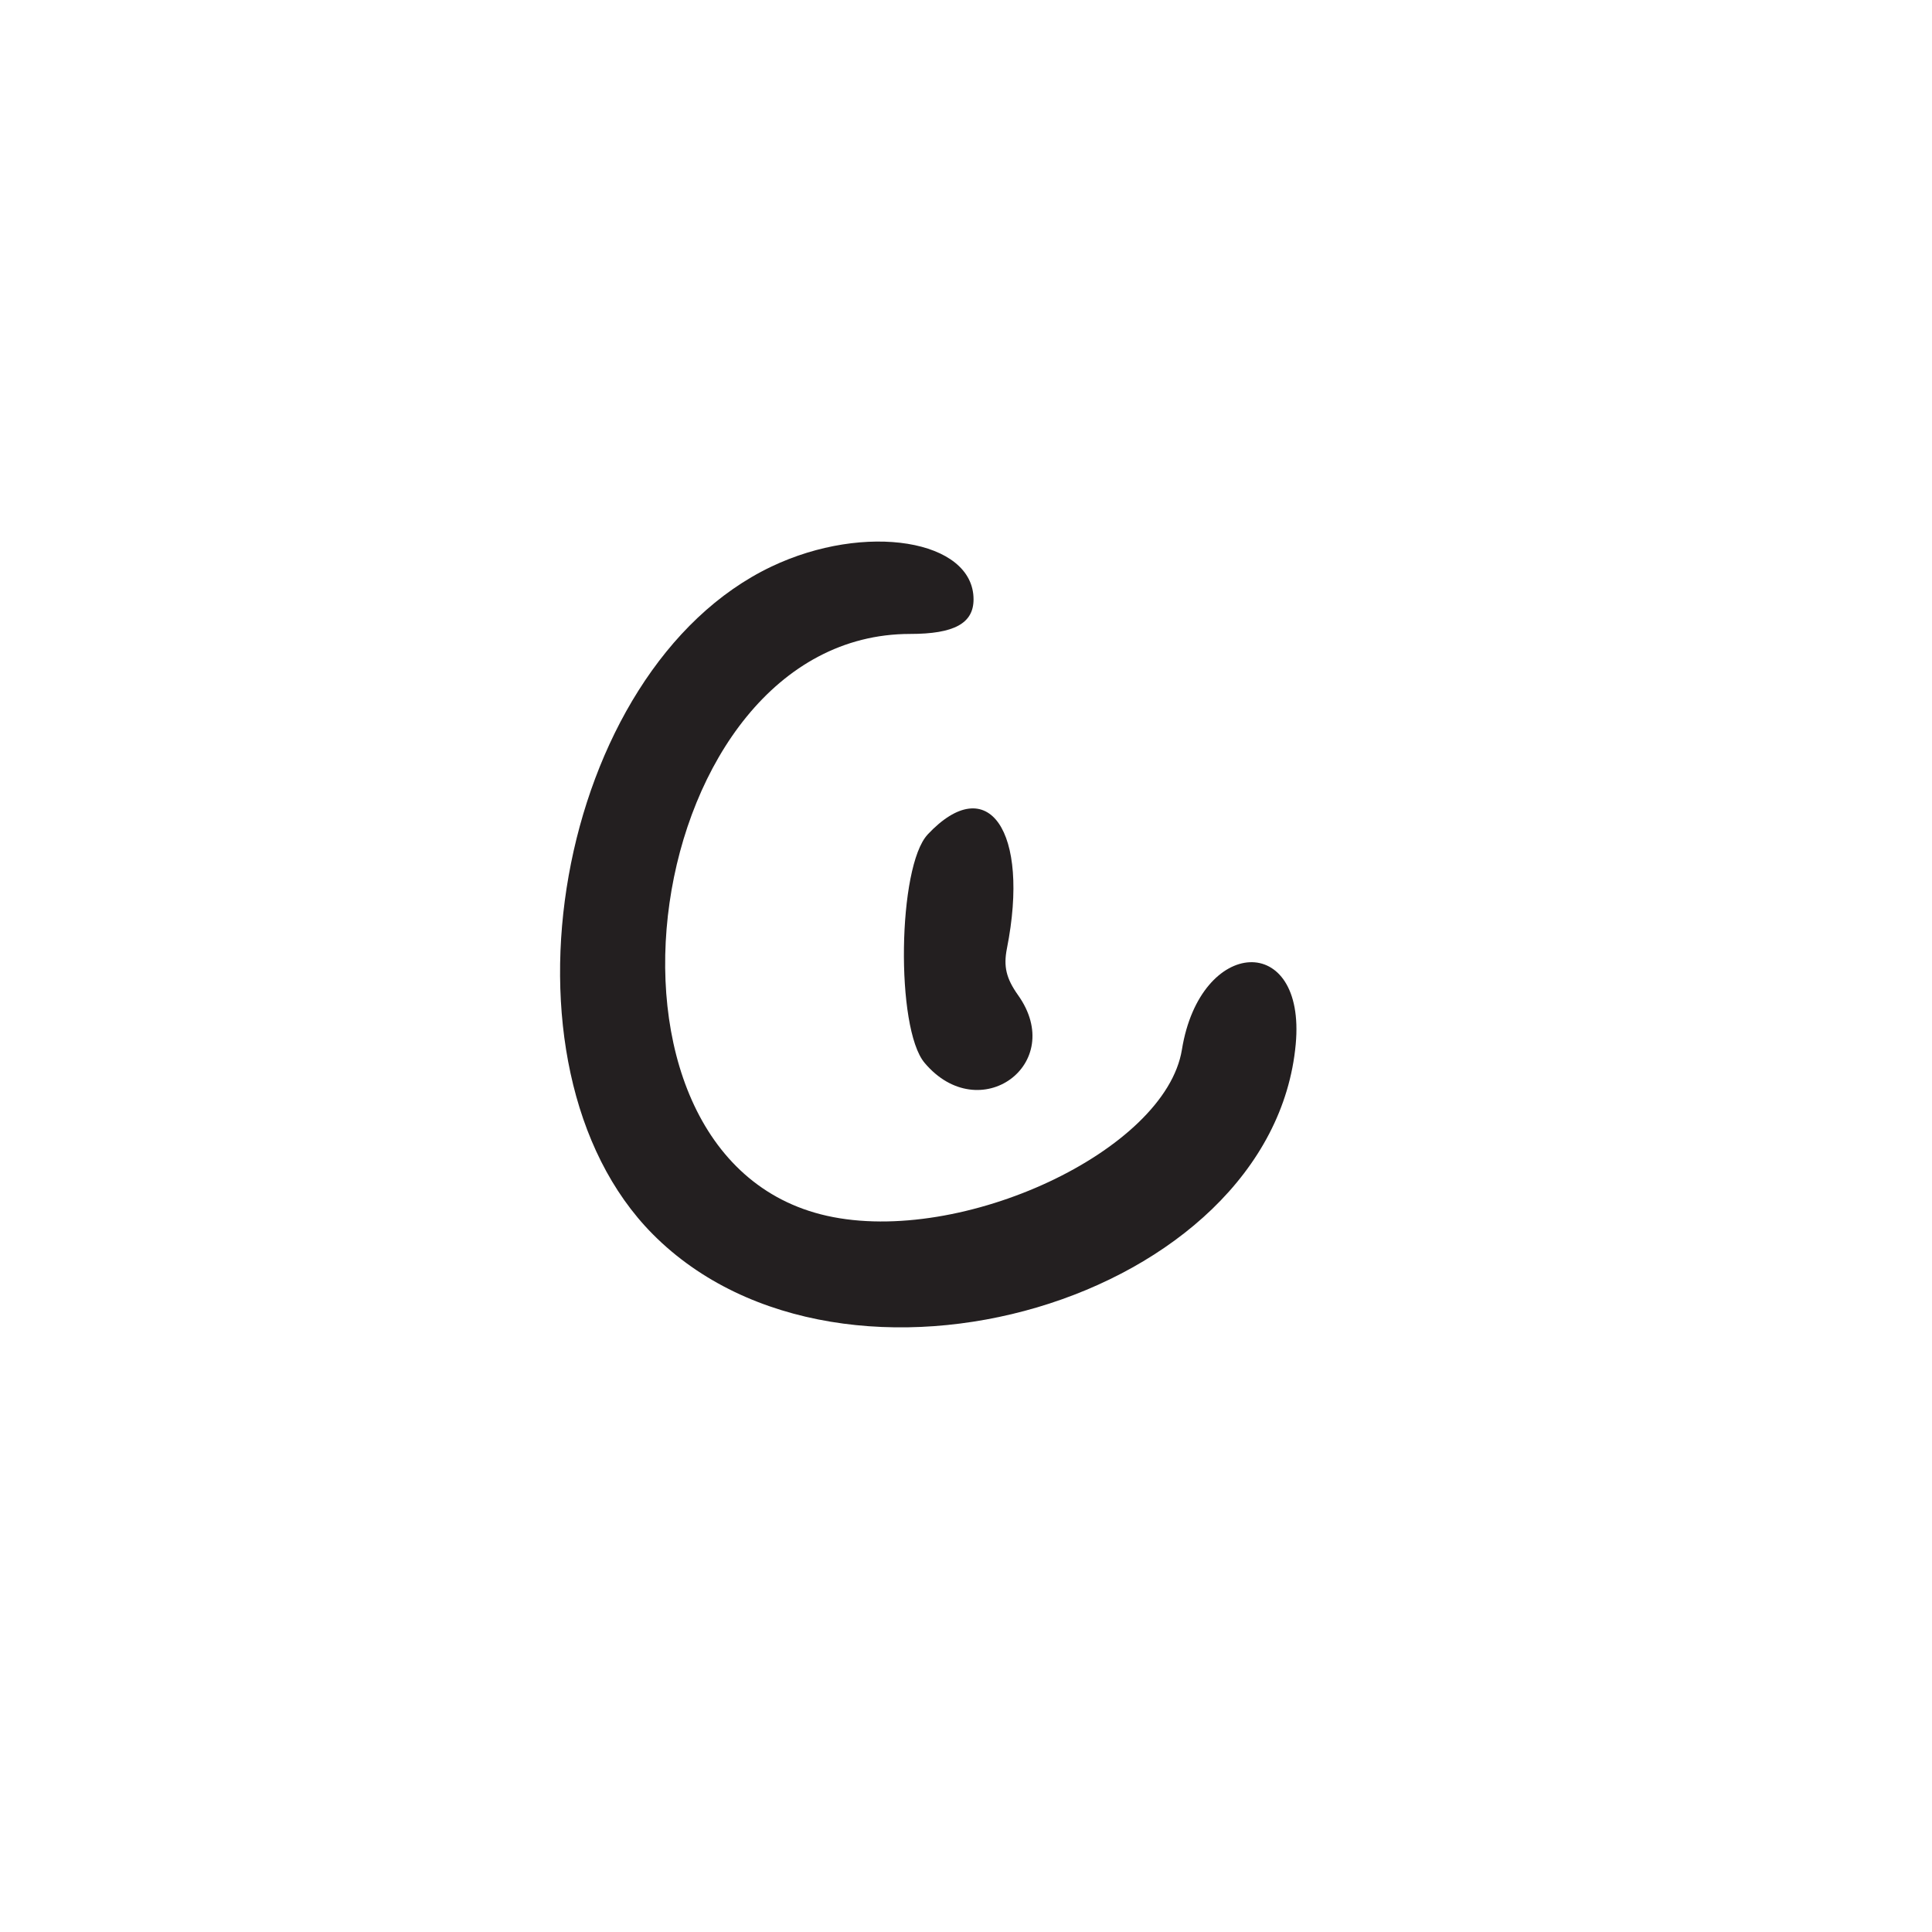
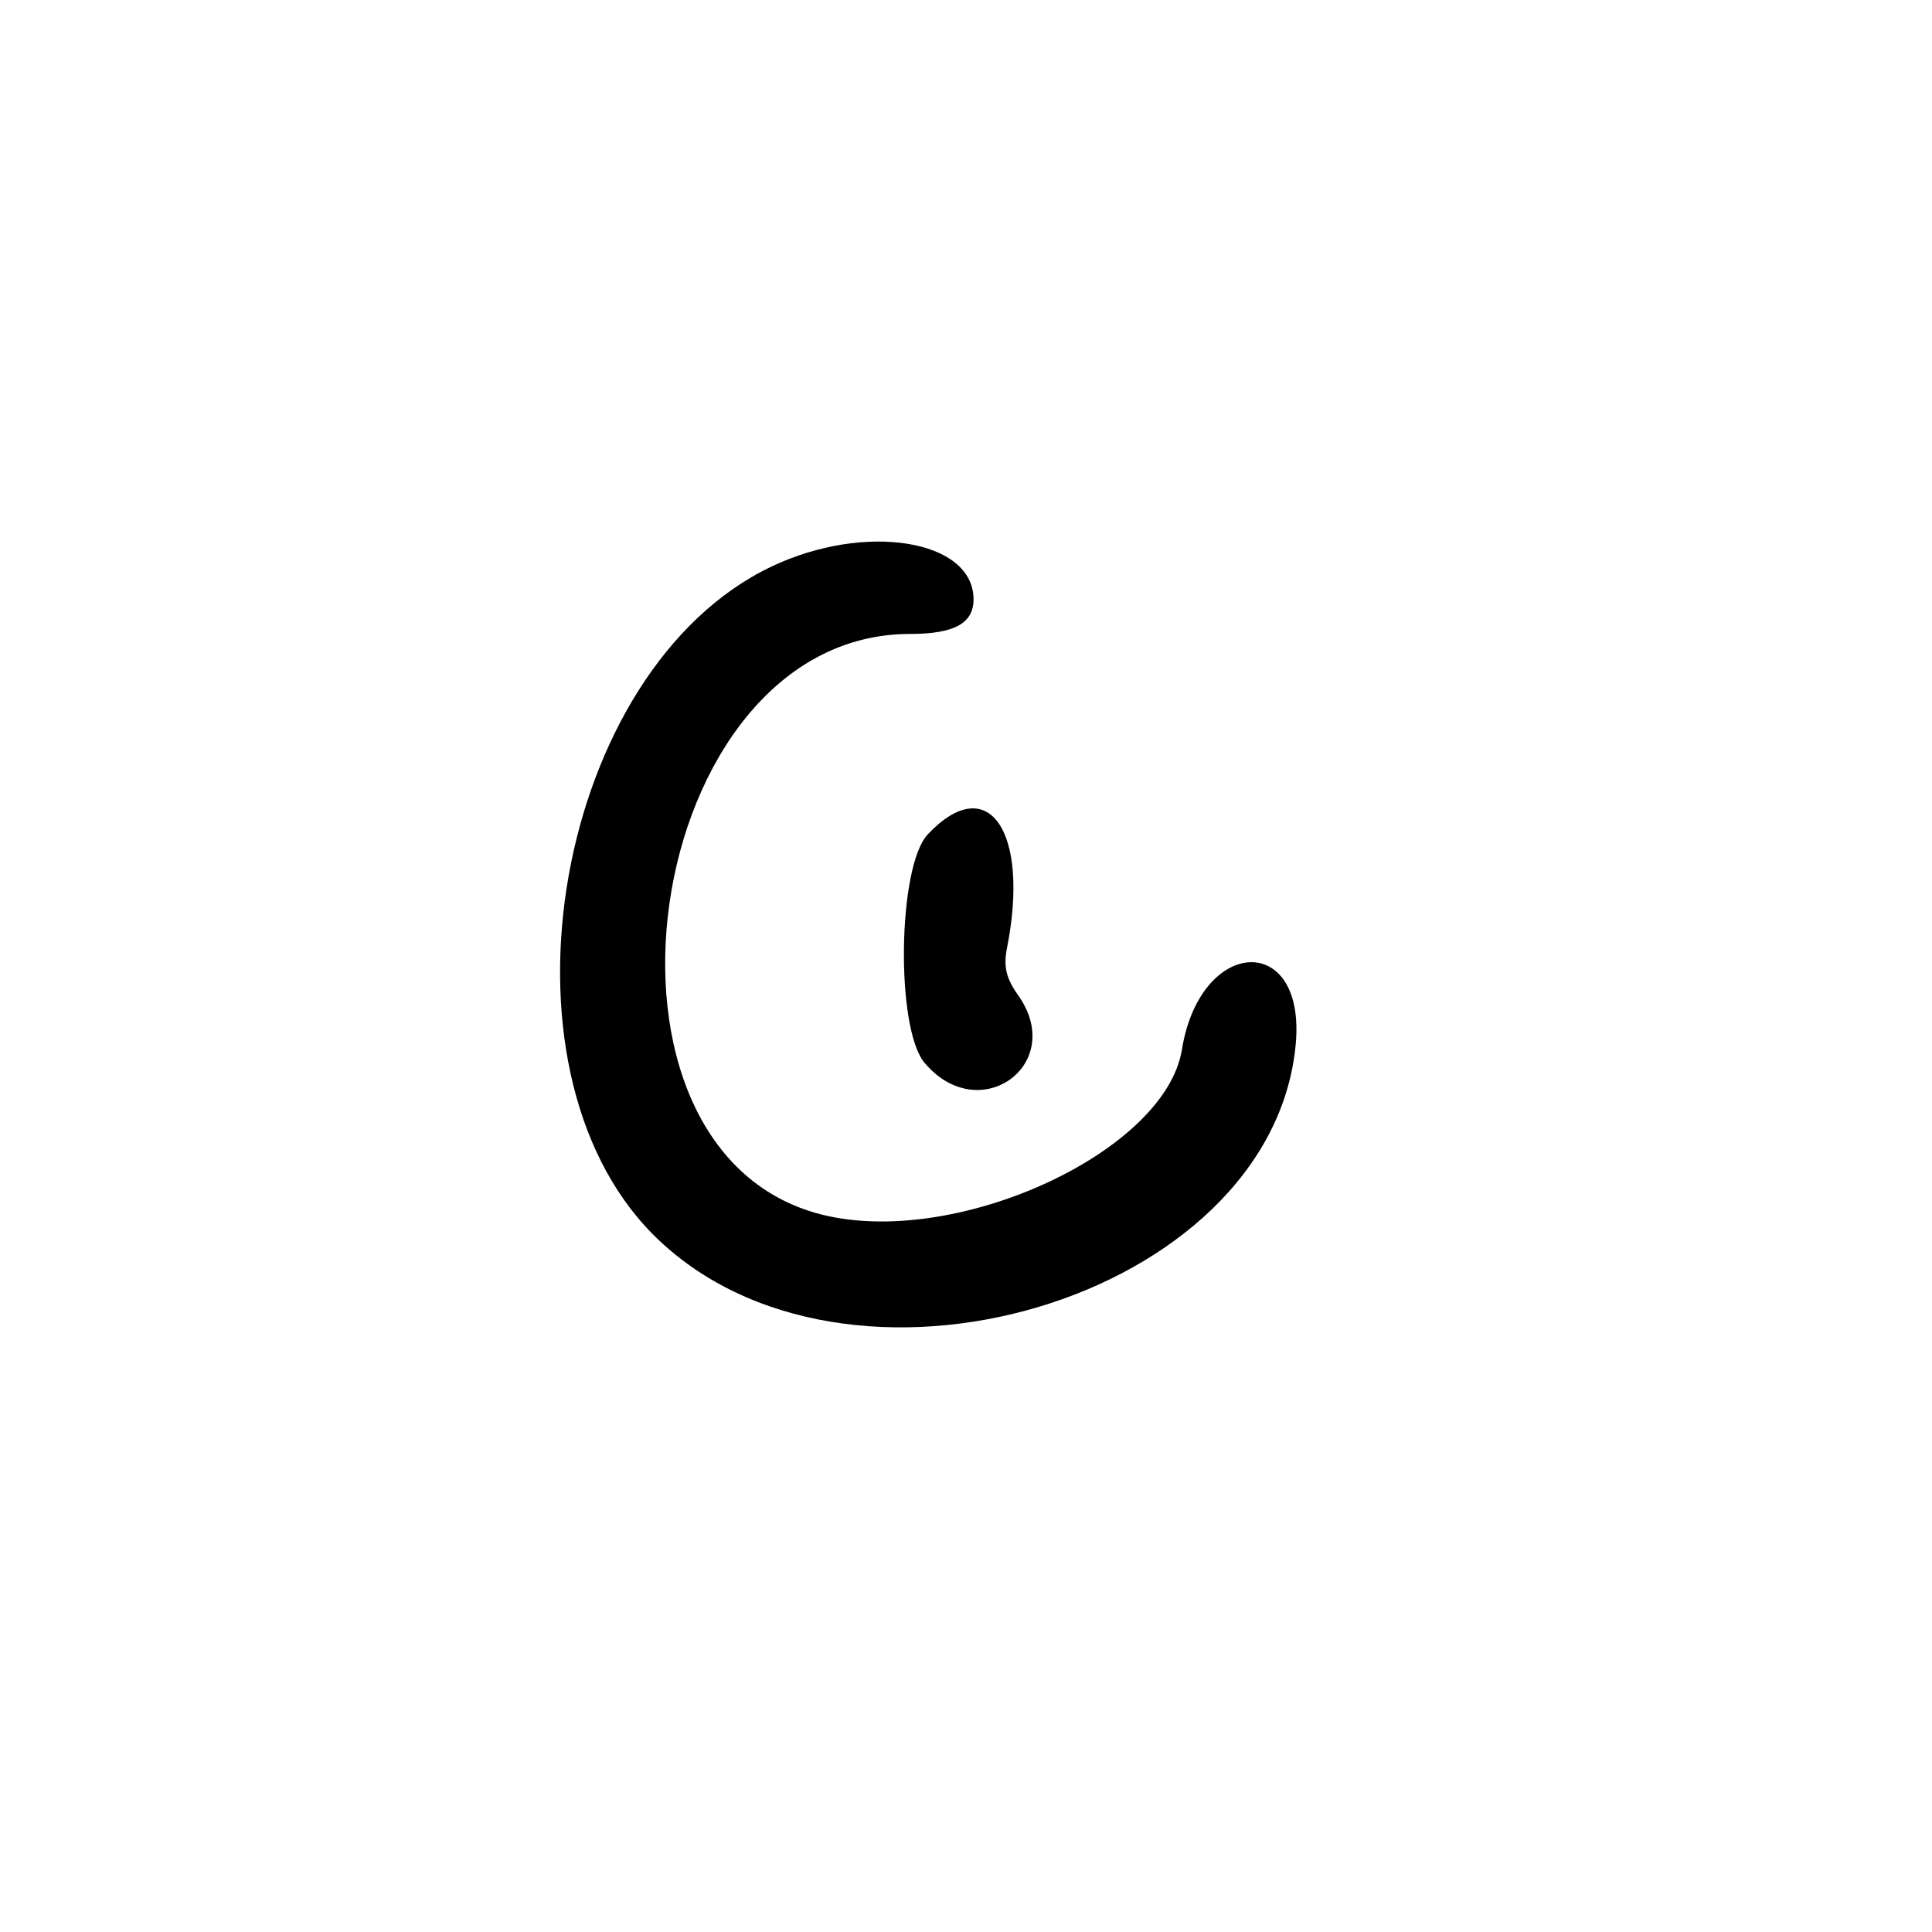
<svg xmlns="http://www.w3.org/2000/svg" id="Layer_1" data-name="Layer 1" viewBox="0 0 256 256">
-   <defs>
-     <style>
-       .cls-1 {
-         fill: #231f20;
-       }
-     </style>
-   </defs>
-   <path class="cls-1" d="M102.21,75.08c-28.53,13.6-37.86,66.15-15.71,88.46,25.33,25.5,82.07,8.74,85.19-25.17,1.38-14.94-12.65-14.28-15.08.71-2.17,13.38-29.17,26.02-47.04,22.02-34.6-7.74-24.69-77.1,11.02-77.1,5.84,0,8.41-1.4,8.41-4.58,0-7.93-14.37-10.26-26.79-4.34Z" />
-   <path class="cls-1" d="M122.92,110.58c-3.97,4.22-4.27,25.67-.41,30.25,7.26,8.63,18.91.18,12.38-8.98-1.56-2.2-1.94-3.78-1.47-6.16,3.09-15.59-2.49-23.63-10.5-15.12Z" />
+   <path d="M102.21,75.08c-28.53,13.6-37.86,66.15-15.71,88.46,25.33,25.5,82.07,8.74,85.19-25.17,1.38-14.94-12.65-14.28-15.08.71-2.17,13.38-29.17,26.02-47.04,22.02-34.6-7.74-24.69-77.1,11.02-77.1,5.84,0,8.41-1.4,8.41-4.58,0-7.93-14.37-10.26-26.79-4.34Z" />
+   <path d="M122.92,110.58c-3.97,4.22-4.27,25.67-.41,30.25,7.26,8.63,18.91.18,12.38-8.98-1.56-2.2-1.94-3.78-1.47-6.16,3.09-15.59-2.49-23.63-10.5-15.12Z" />
</svg>
